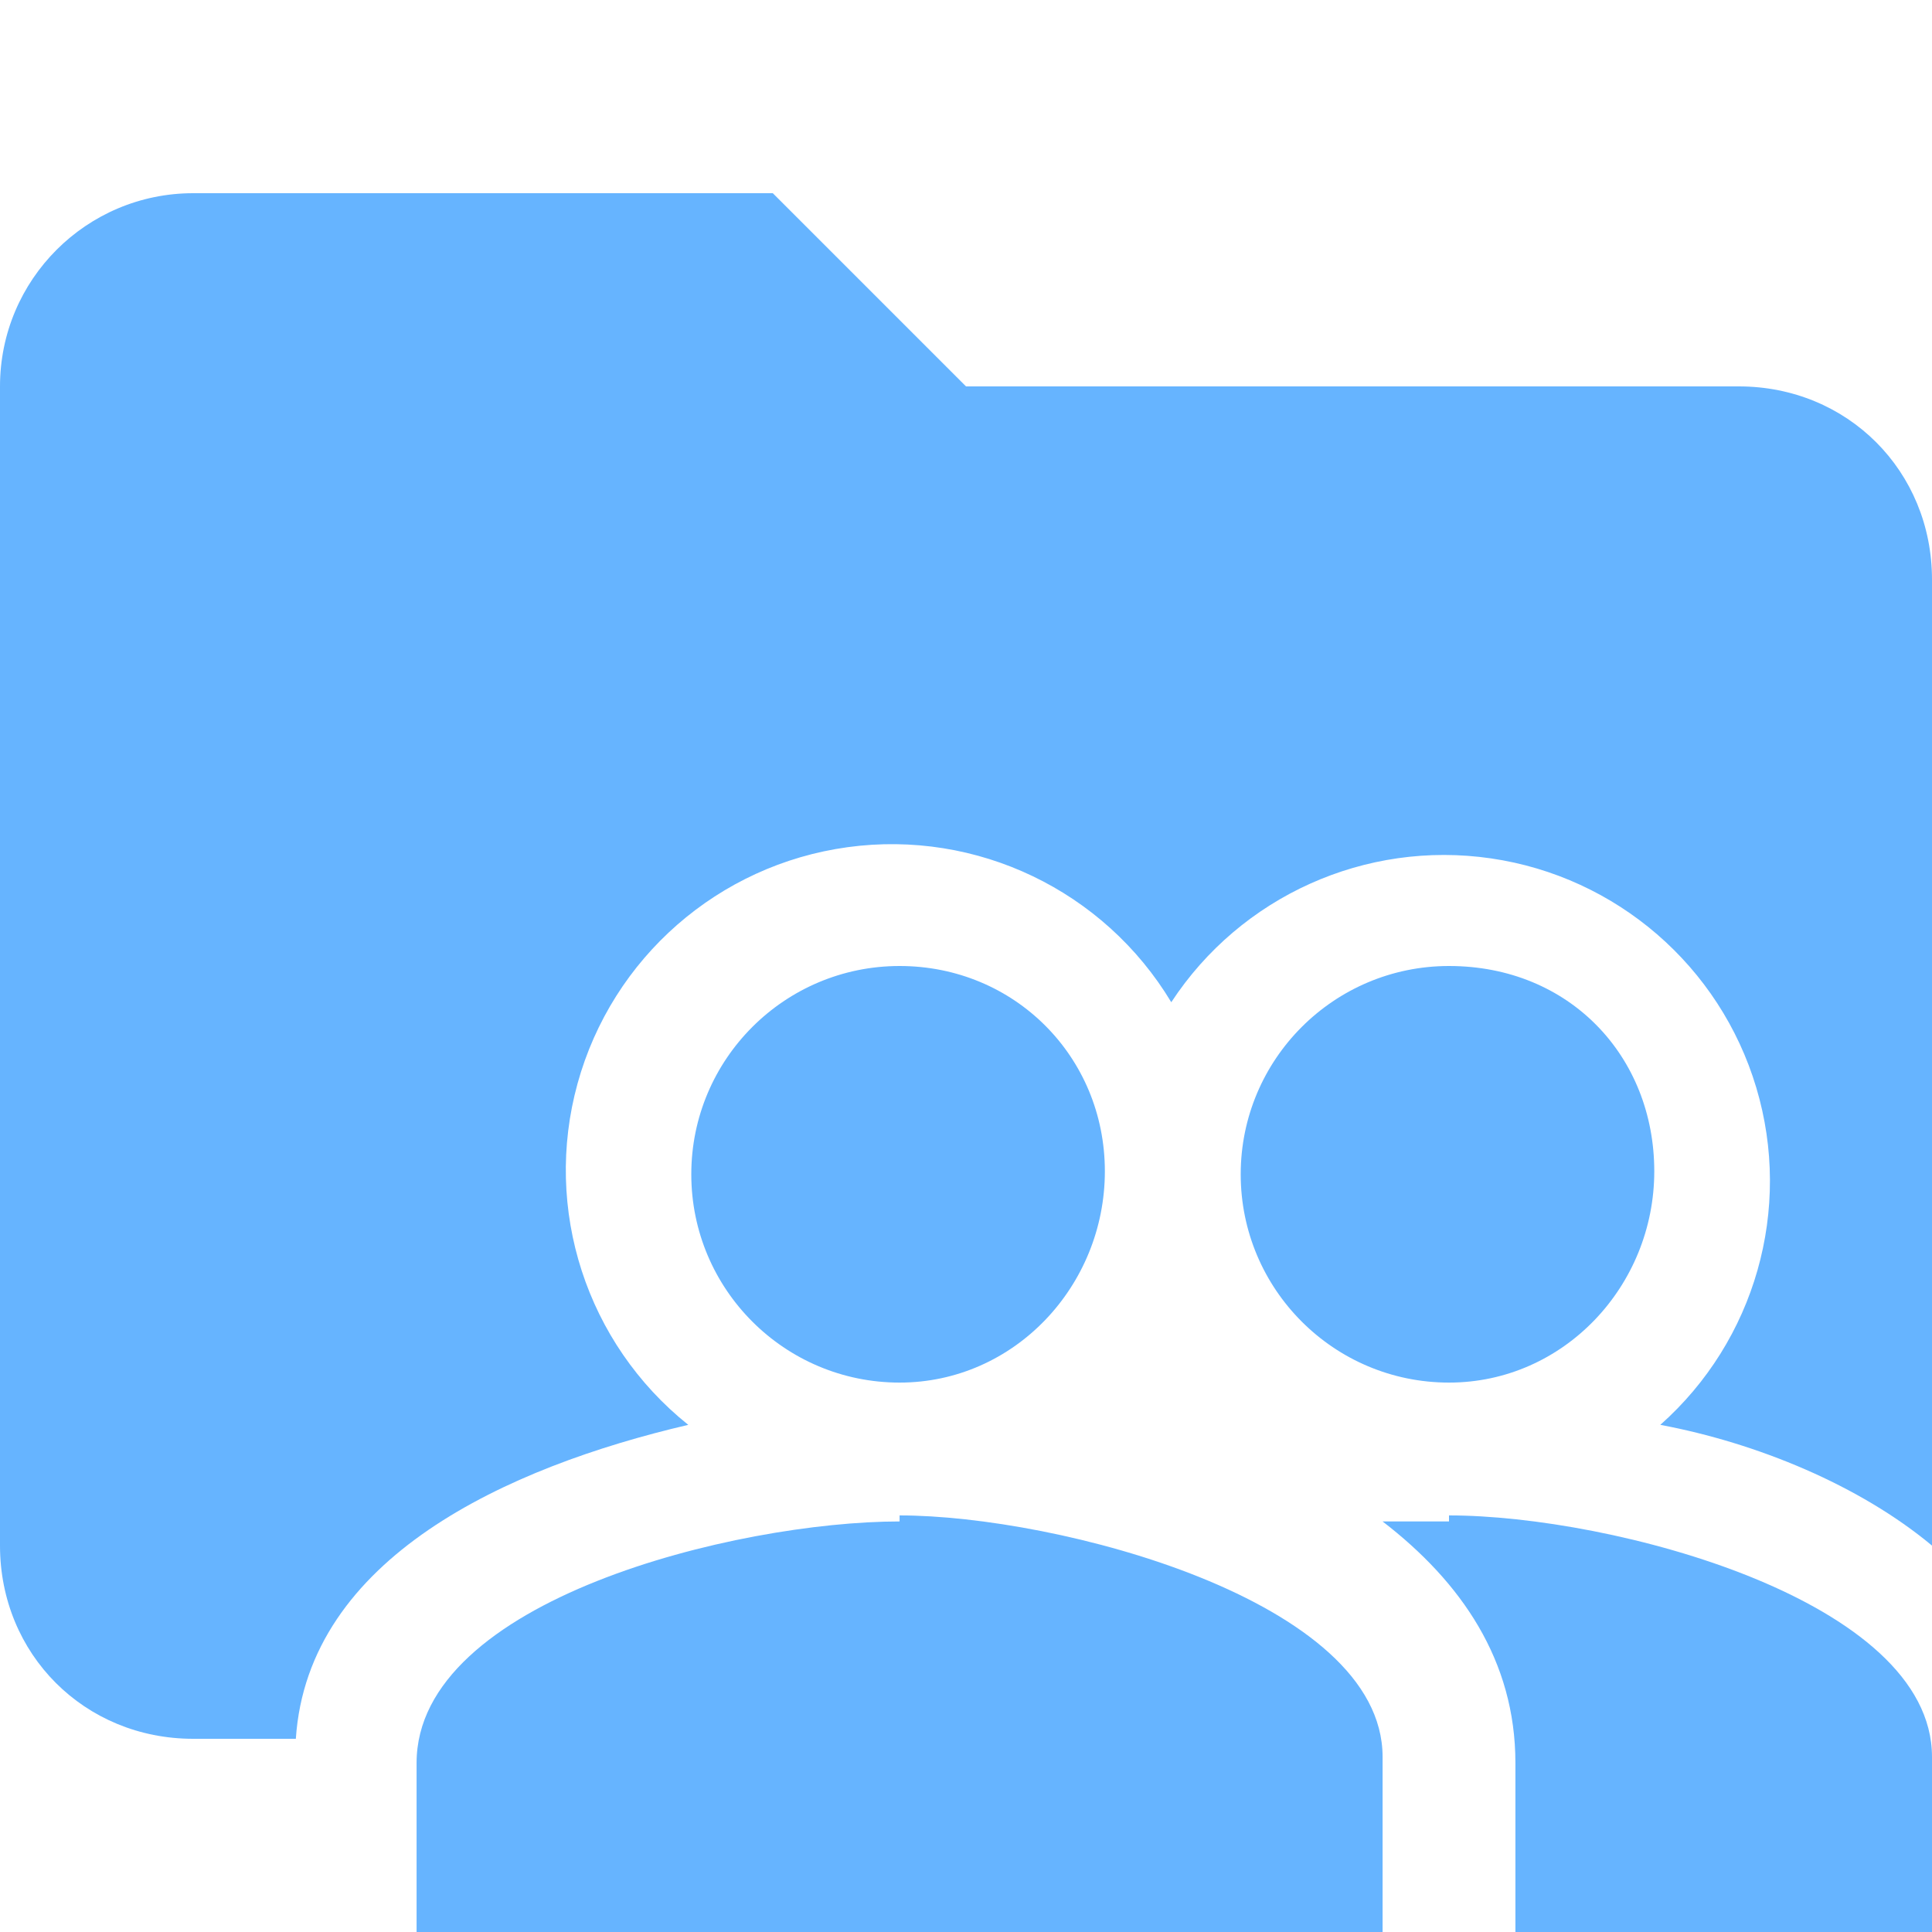
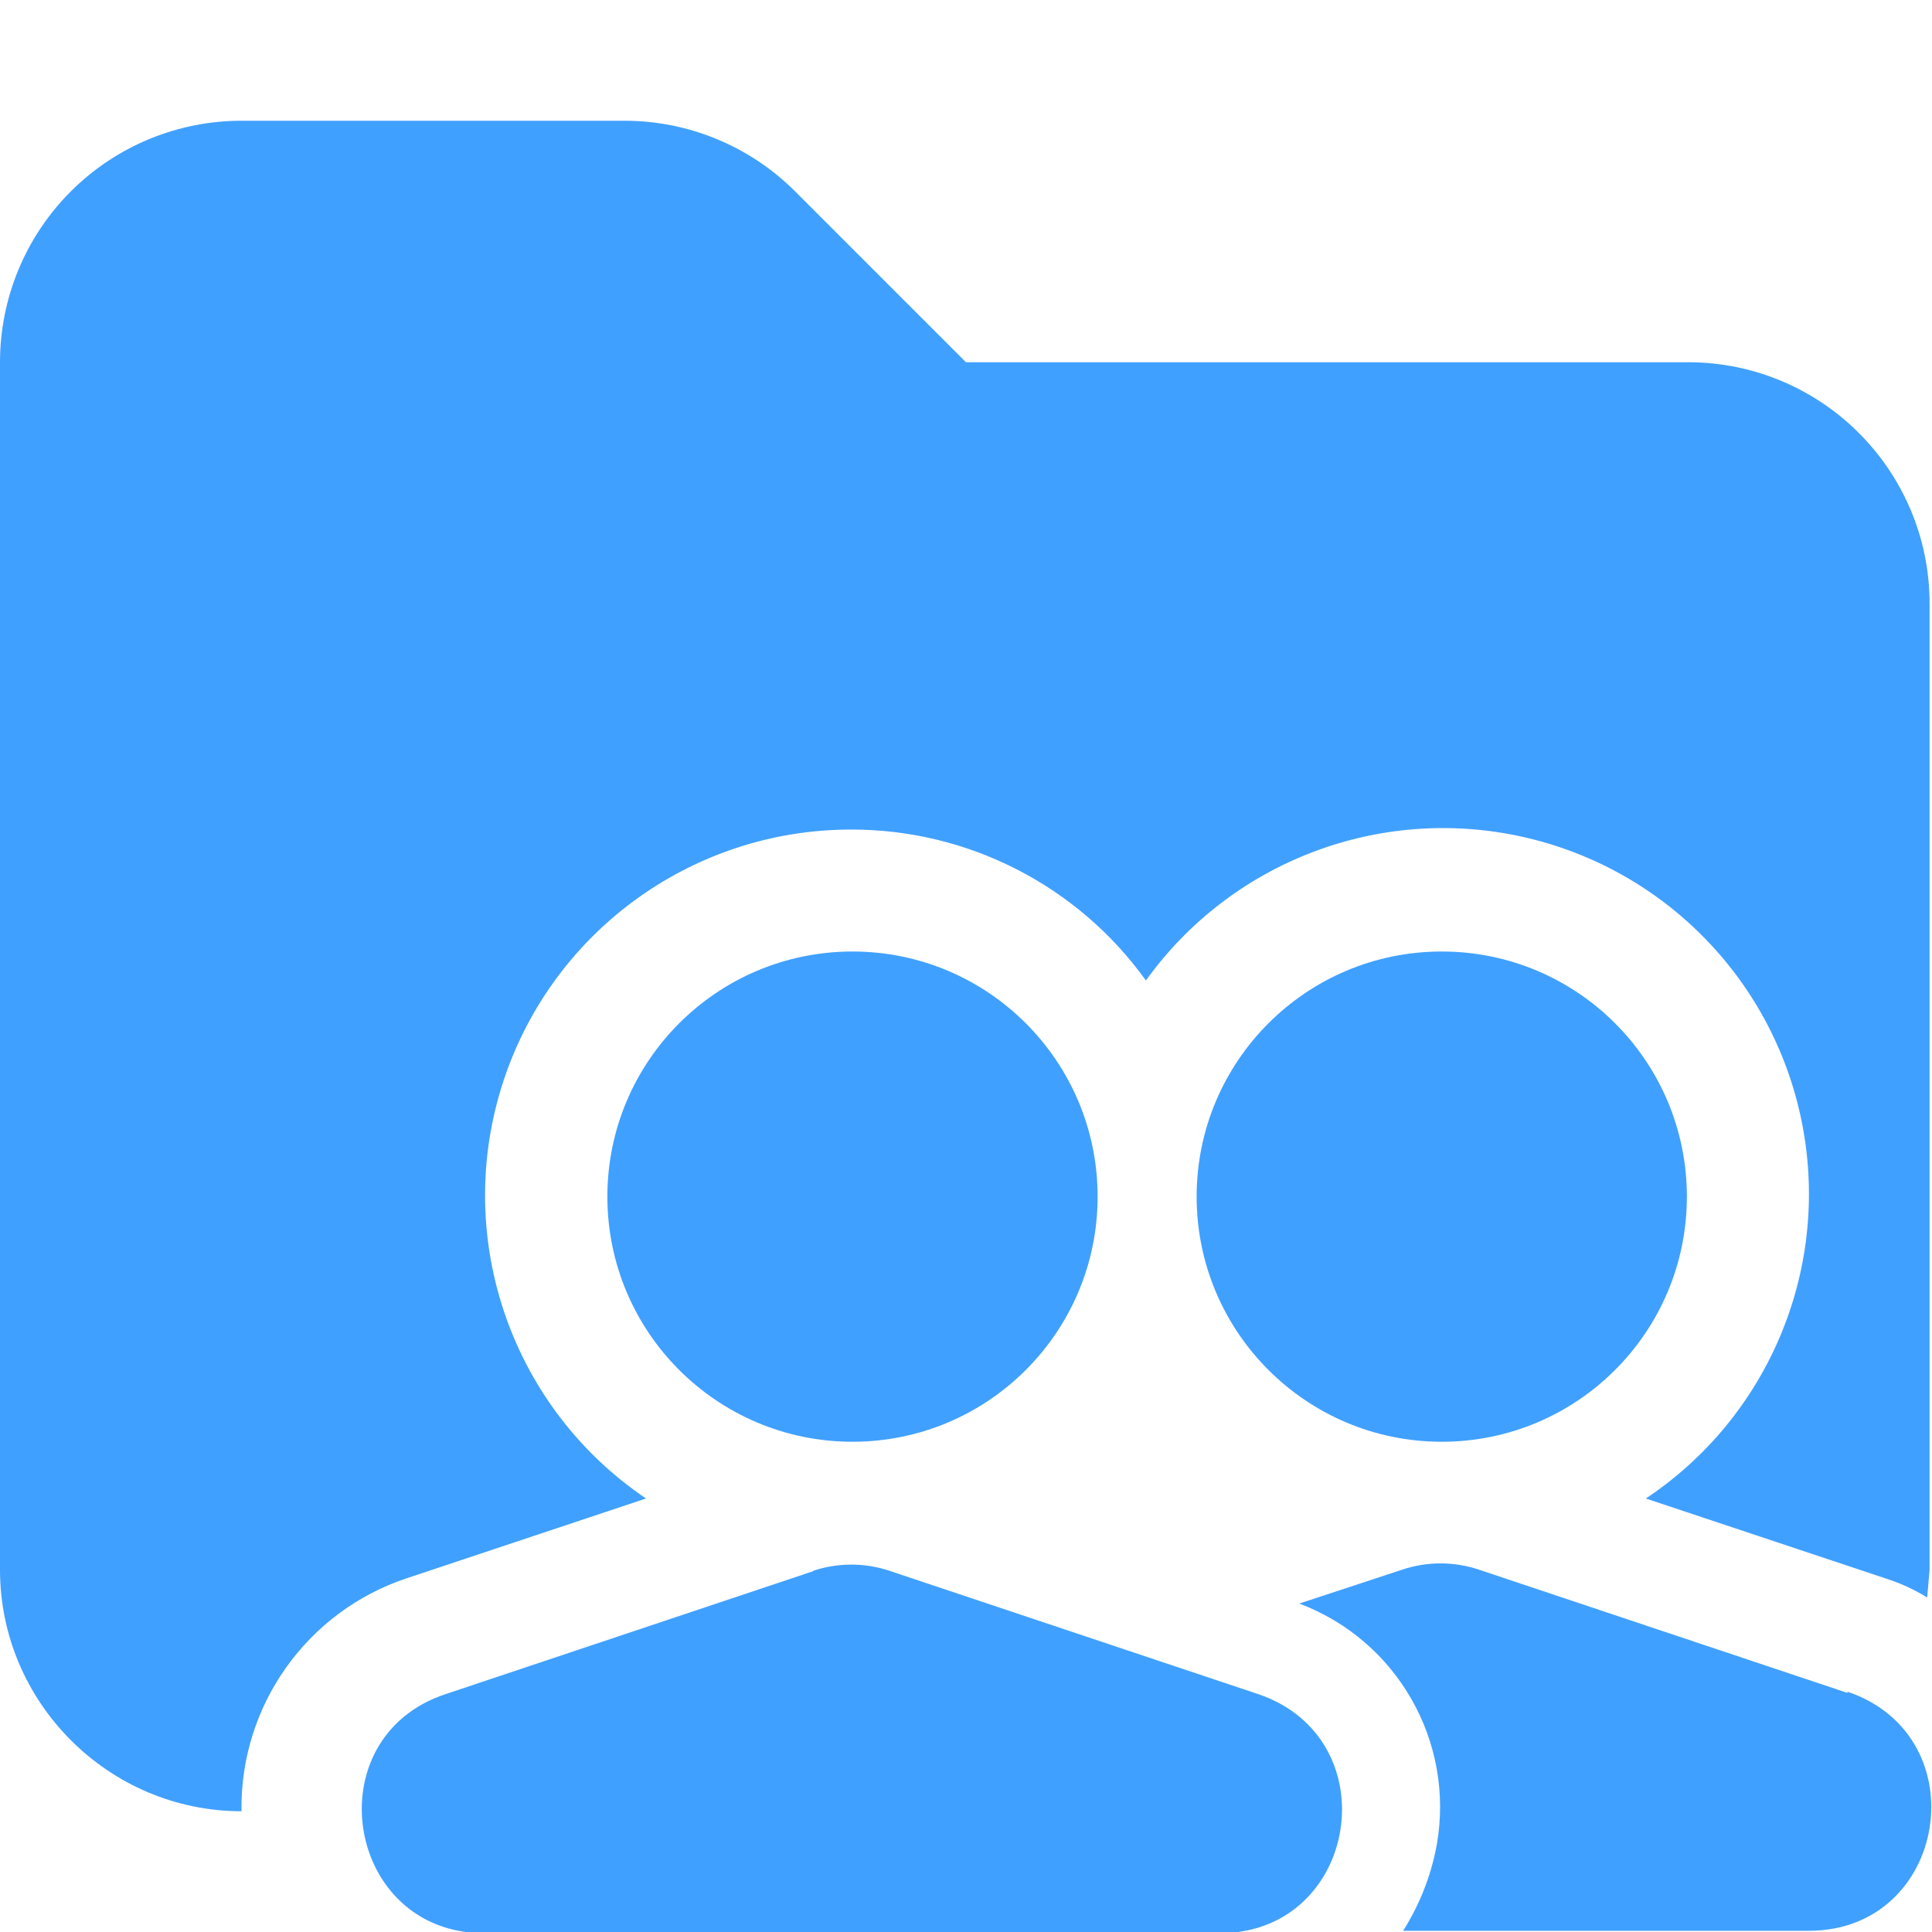
- <svg xmlns="http://www.w3.org/2000/svg" viewBox="0 0 32 32">
-   <path fill="#66b4ff" d="M11.4 23.6a5.4 5.4 0 1 1 8-7 5.4 5.4 0 1 1 8.1 7c1.6.3 3.3 1 4.5 2v-16c0-1.8-1.4-3.2-3.2-3.2H16l-3.2-3.2H3.2A3.2 3.2 0 0 0 0 6.4v19.2c0 1.8 1.4 3.2 3.2 3.2h1.7c.2-3 3.5-4.5 6.5-5.2Z" />
-   <path fill="#66b4ff" d="M24 22.9c1.9 0 3.4-1.6 3.4-3.5S26 16 24 16a3.4 3.4 0 1 0 0 6.9Zm-9.1 0c1.9 0 3.4-1.6 3.4-3.5S16.8 16 14.9 16a3.4 3.4 0 1 0 0 6.9Zm0 2.3c-2.7 0-8 1.3-8 4V32h16v-2.9c0-2.6-5.4-4-8-4Zm9.1 0h-1.1c1.3 1 2.2 2.3 2.2 4V32H32v-2.9c0-2.6-5.3-4-8-4Z" />
+ <svg xmlns="http://www.w3.org/2000/svg" viewBox="0 0 16 16">
+   <path fill="#40a0ff" d="M14 3H8L6.59 1.59A2 2 0 0 0 5.18 1H2.01A2 2 0 0 0 0 3v10c0 1.1.9 2 2 2a2 2 0 0 1 1.37-1.93l1.98-.66a3.03 3.03 0 0 1 1.7-5.54 3 3 0 0 1 2.44 1.25 3.03 3.03 0 1 1 4.14 4.29l1.98.66q.19.06.35.16l.02-.23V5a2 2 0 0 0-2-2Z" />
+   <path fill="#40a0ff" d="m6.74 13.01-3.05 1.02c-1.09.36-.83 1.98.32 1.98h6.09c1.15 0 1.41-1.61.32-1.98l-3.05-1.02a1 1 0 0 0-.64 0Z" />
+   <circle cx="7.06" cy="9.91" r="2.03" fill="#40a0ff" />
+   <circle cx="11.94" cy="9.91" r="2.03" fill="#40a0ff" />
+   <path fill="#40a0ff" d="M15.3 14.02 12.25 13a1 1 0 0 0-.64 0l-.85.28a1.8 1.8 0 0 1 1.14 1.99 2 2 0 0 1-.28.72h3.36c1.15 0 1.41-1.61.32-1.98Z" />
</svg>
